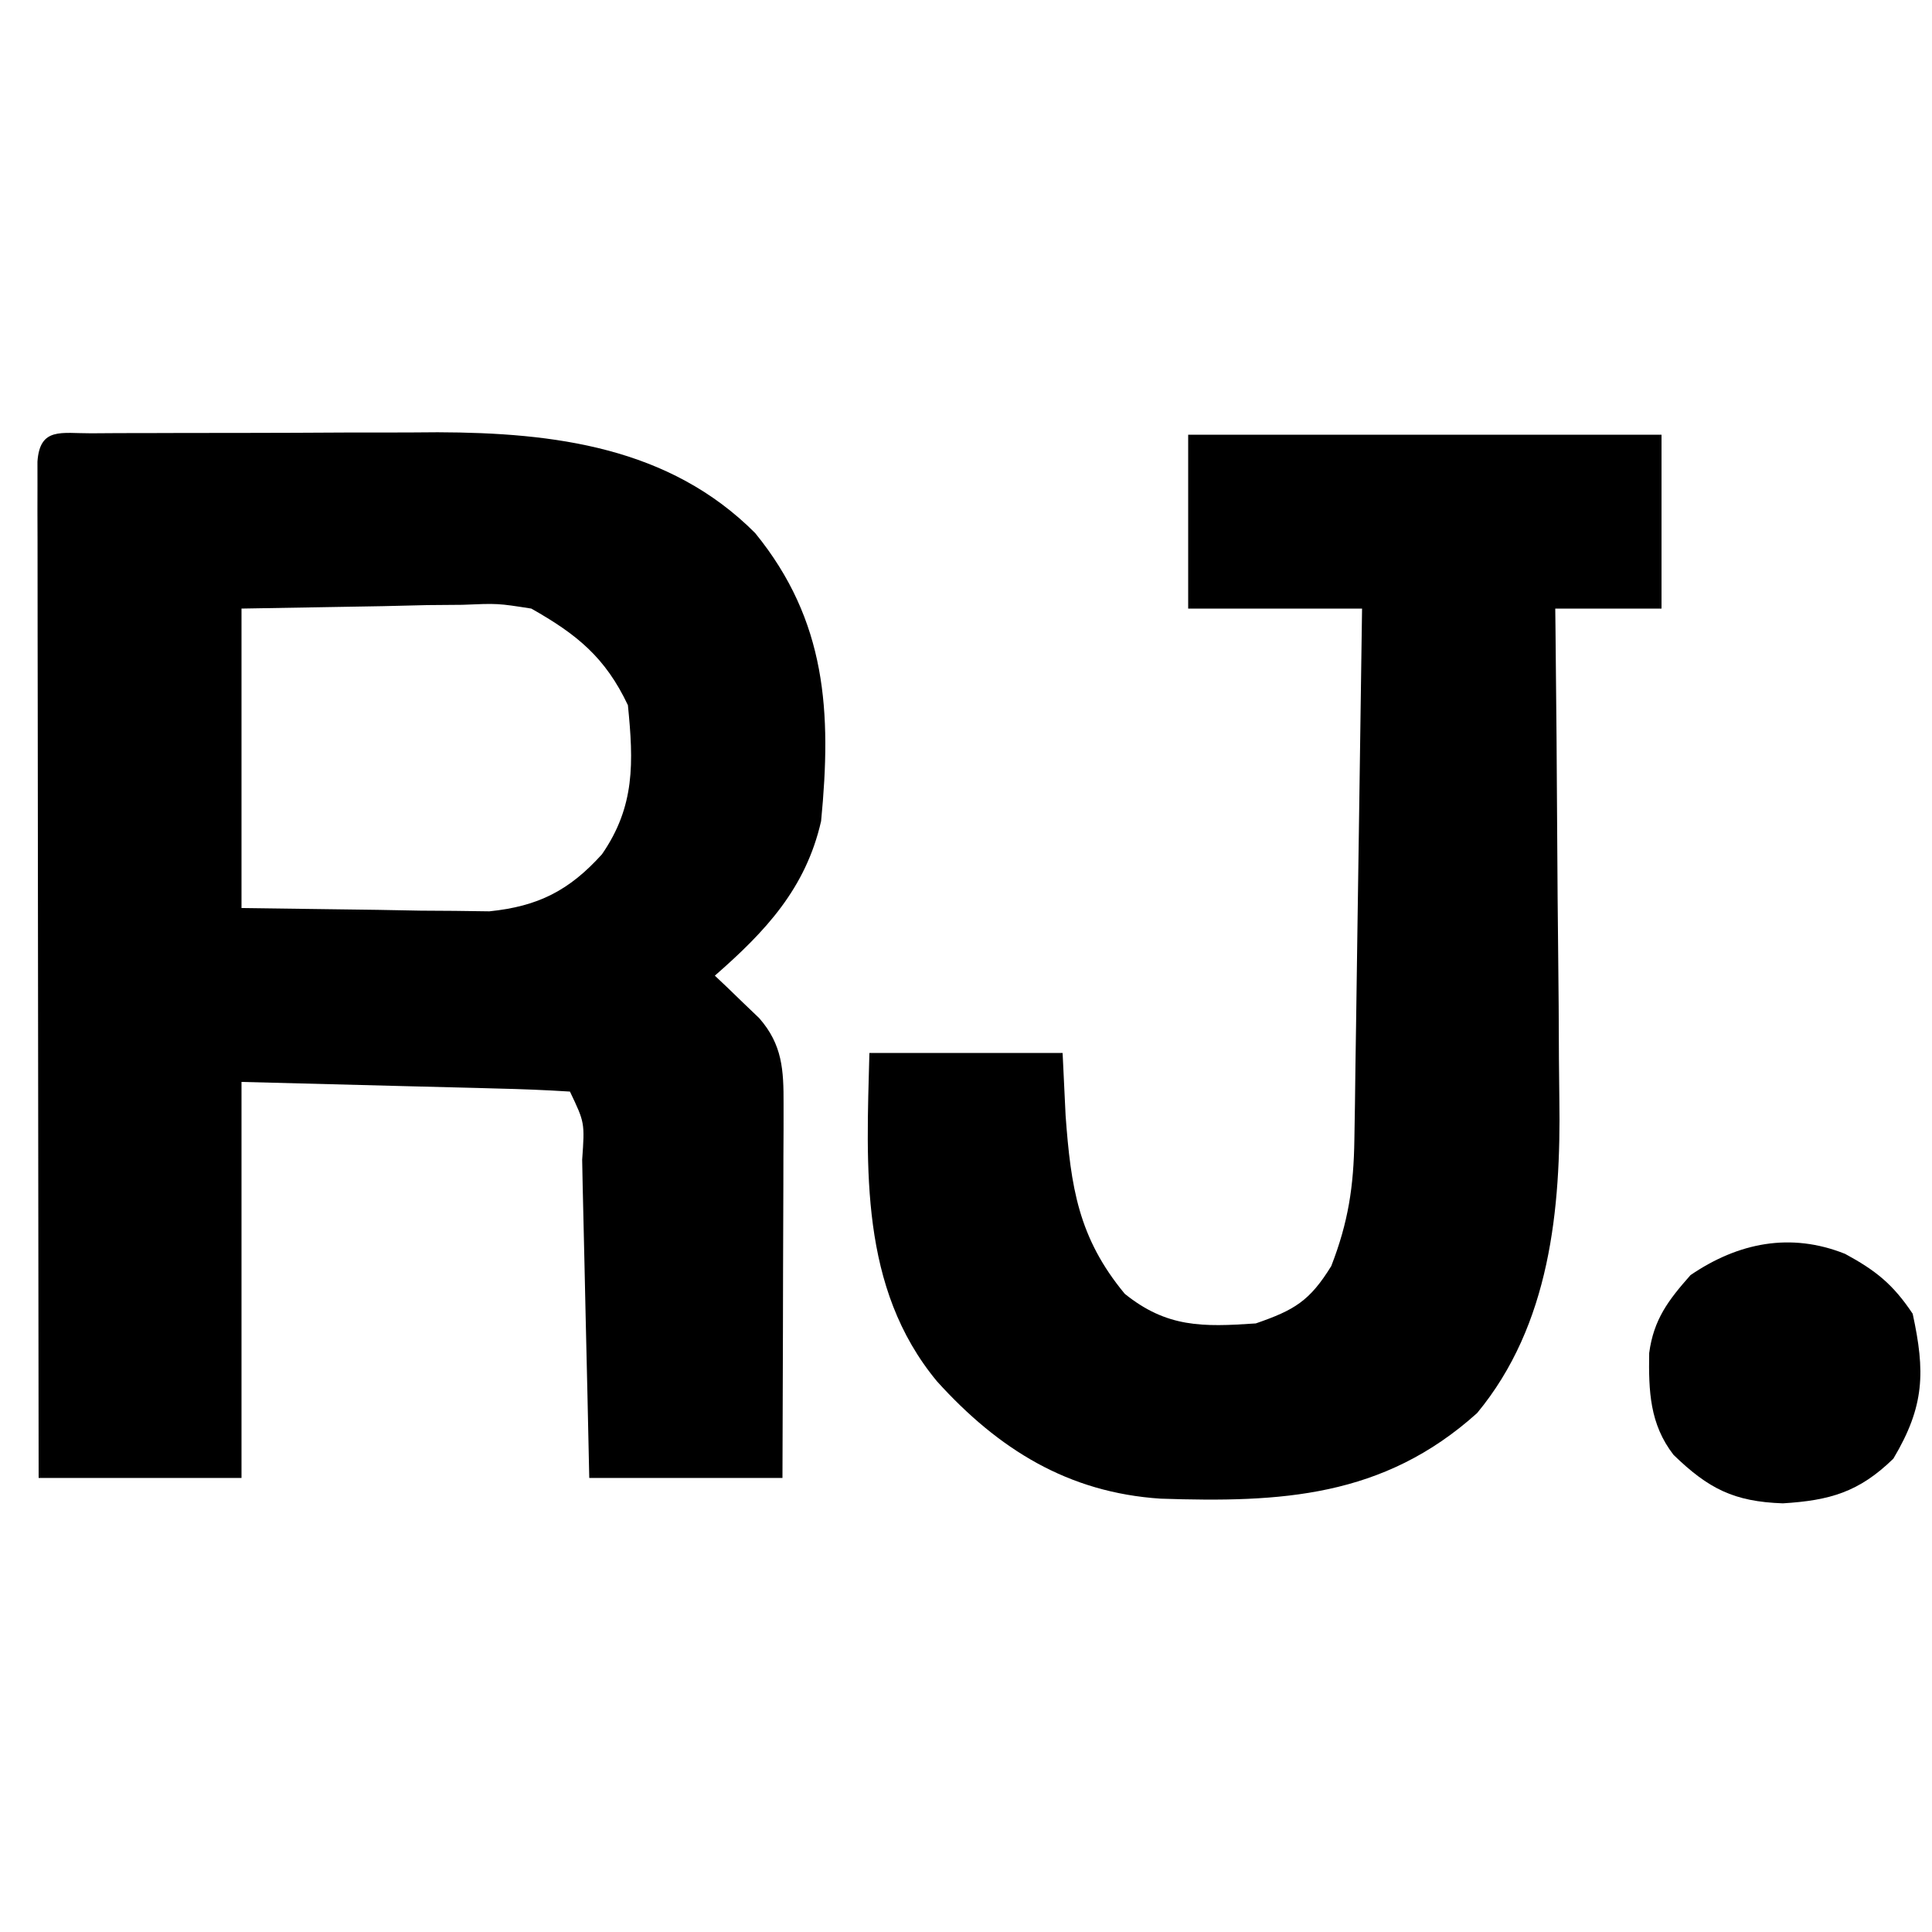
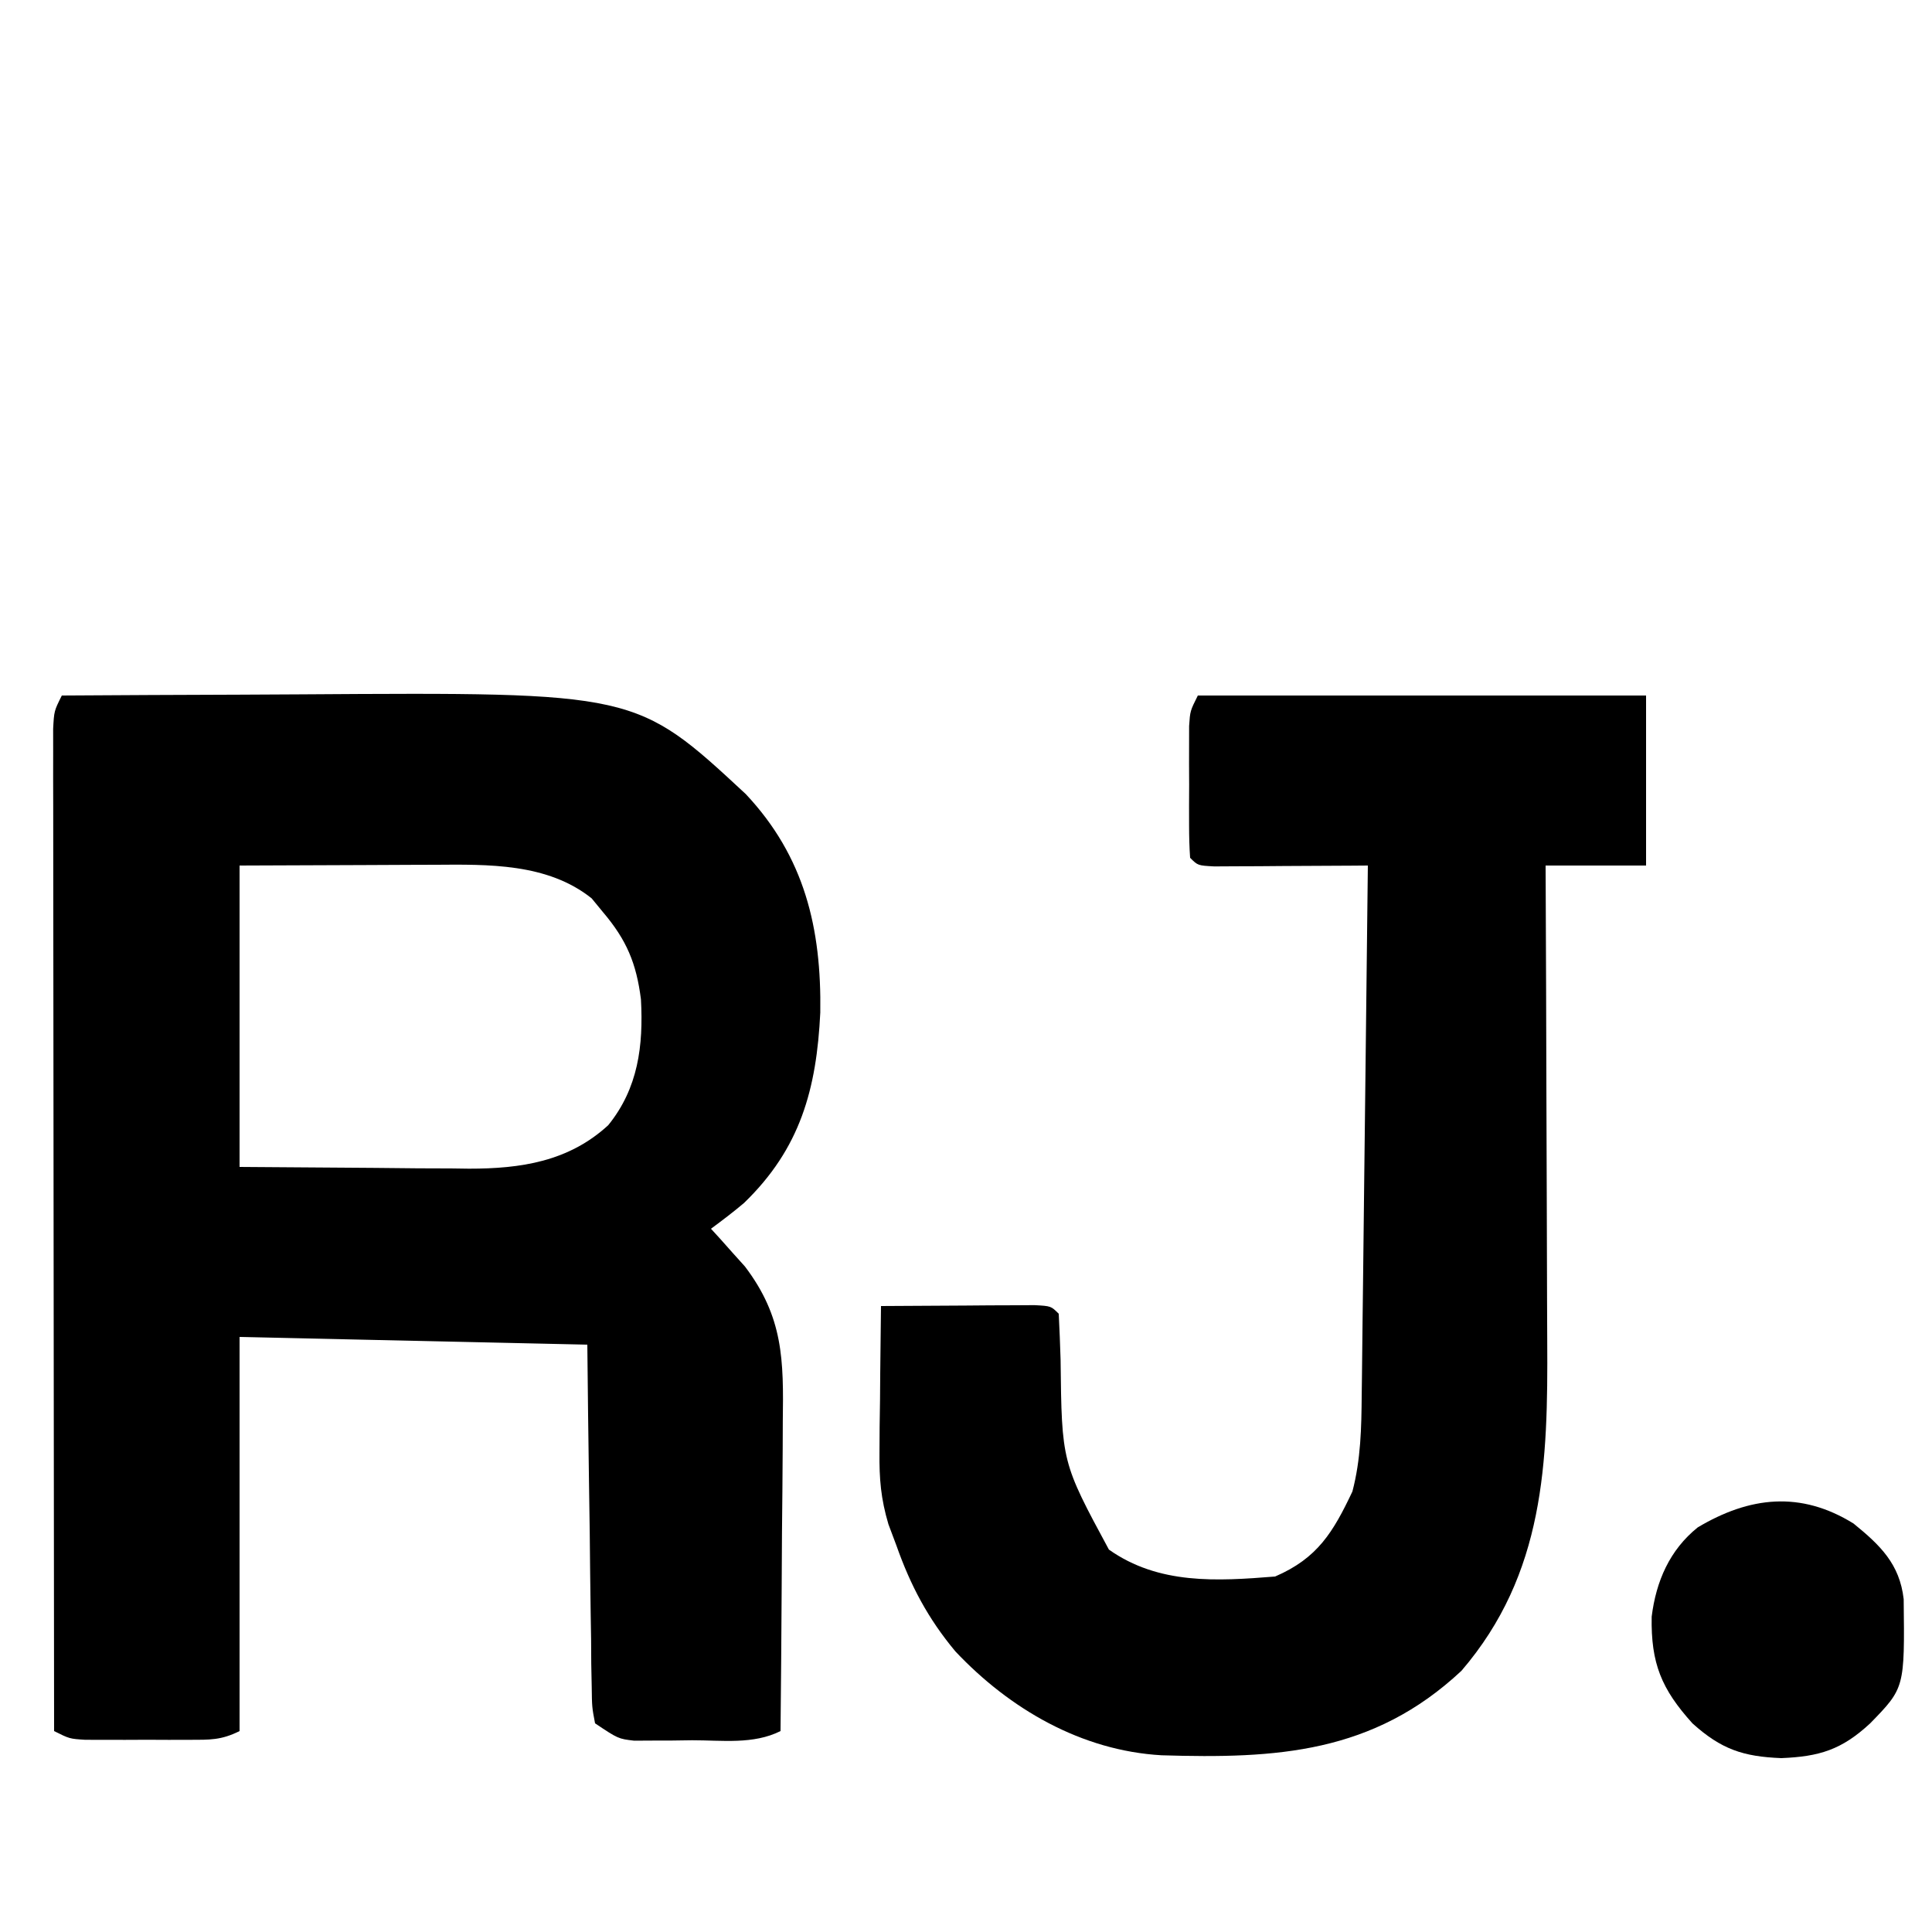
- <svg xmlns="http://www.w3.org/2000/svg" version="1.1" width="200" height="200">
-   <path d="M0 0 C1.418 -0.01 1.418 -0.01 2.865 -0.019 C3.897 -0.02 4.929 -0.022 5.993 -0.023 C7.053 -0.026 8.113 -0.029 9.205 -0.033 C11.46 -0.038 13.715 -0.04 15.969 -0.04 C19.389 -0.042 22.808 -0.06 26.227 -0.079 C28.42 -0.082 30.612 -0.084 32.805 -0.085 C33.817 -0.092 34.829 -0.1 35.872 -0.107 C47.92 -0.069 59.854 1.412 68.739 10.329 C76.139 19.414 76.659 28.857 75.563 40.145 C73.978 47.103 69.833 51.541 64.563 56.145 C64.985 56.544 65.406 56.942 65.84 57.352 C66.388 57.882 66.936 58.412 67.5 58.958 C68.046 59.48 68.591 60.002 69.153 60.54 C71.57 63.292 71.687 65.934 71.677 69.433 C71.676 70.724 71.676 70.724 71.676 72.041 C71.671 72.966 71.666 73.891 71.661 74.844 C71.659 75.795 71.658 76.745 71.656 77.724 C71.651 80.76 71.638 83.796 71.625 86.833 C71.62 88.891 71.616 90.949 71.612 93.007 C71.602 98.053 71.582 103.099 71.563 108.145 C64.963 108.145 58.363 108.145 51.563 108.145 C51.502 105.342 51.442 102.538 51.379 99.649 C51.318 96.945 51.254 94.241 51.191 91.538 C51.147 89.653 51.106 87.768 51.066 85.883 C51.008 83.18 50.944 80.477 50.879 77.774 C50.863 76.926 50.846 76.078 50.829 75.205 C51.099 71.362 51.099 71.362 49.563 68.145 C47.044 67.985 44.549 67.886 42.028 67.829 C41.36 67.81 40.693 67.792 40.005 67.772 C37.504 67.704 35.002 67.644 32.5 67.583 C26.911 67.438 21.322 67.294 15.563 67.145 C15.563 80.675 15.563 94.205 15.563 108.145 C8.633 108.145 1.703 108.145 -5.437 108.145 C-5.46 94.211 -5.478 80.278 -5.489 66.344 C-5.494 59.875 -5.501 53.405 -5.512 46.936 C-5.523 40.699 -5.529 34.461 -5.532 28.224 C-5.534 25.838 -5.537 23.453 -5.543 21.067 C-5.55 17.738 -5.551 14.41 -5.551 11.081 C-5.554 10.084 -5.558 9.087 -5.561 8.06 C-5.56 7.158 -5.559 6.257 -5.557 5.328 C-5.558 4.54 -5.559 3.751 -5.56 2.939 C-5.313 -0.667 -3.087 0.014 0 0 Z M15.563 18.145 C15.563 28.375 15.563 38.605 15.563 49.145 C20.224 49.207 24.885 49.269 29.688 49.333 C31.147 49.36 32.607 49.387 34.11 49.416 C35.854 49.427 35.854 49.427 37.633 49.438 C38.817 49.454 40 49.47 41.22 49.486 C46.267 48.972 49.489 47.335 52.875 43.583 C56.31 38.622 56.157 34.065 55.563 28.145 C53.225 23.199 50.28 20.811 45.563 18.145 C42.092 17.6 42.092 17.6 38.415 17.755 C36.61 17.77 36.61 17.77 34.769 17.785 C33.257 17.821 31.745 17.858 30.188 17.895 C22.949 18.019 22.949 18.019 15.563 18.145 Z " fill="#000000" transform="translate(9.437012,44.85474)" />
-   <path d="M0 0 C16.17 0 32.34 0 49 0 C49 5.94 49 11.88 49 18 C45.37 18 41.74 18 38 18 C38.009 18.773 38.018 19.546 38.027 20.342 C38.108 27.681 38.168 35.021 38.207 42.36 C38.228 46.132 38.256 49.904 38.302 53.676 C38.346 57.326 38.369 60.976 38.38 64.627 C38.387 66.009 38.401 67.391 38.423 68.773 C38.596 80.17 37.471 92.154 29.91 101.281 C20.177 110.039 9.551 110.551 -2.851 110.141 C-12.431 109.514 -19.64 105.03 -26 98 C-34.048 88.295 -33.307 75.866 -33 64 C-26.4 64 -19.8 64 -13 64 C-12.897 66.145 -12.794 68.29 -12.688 70.5 C-12.146 77.854 -11.385 83.125 -6.562 88.938 C-2.217 92.435 1.471 92.381 7 92 C10.999 90.616 12.577 89.685 14.812 86.062 C16.575 81.518 17.135 77.836 17.205 72.946 C17.225 71.725 17.245 70.504 17.266 69.246 C17.282 67.933 17.299 66.619 17.316 65.266 C17.337 63.904 17.358 62.542 17.379 61.18 C17.434 57.603 17.484 54.025 17.532 50.448 C17.583 46.795 17.638 43.142 17.693 39.488 C17.801 32.326 17.902 25.163 18 18 C12.06 18 6.12 18 0 18 C0 12.06 0 6.12 0 0 Z " fill="#000000" transform="translate(123,45)" />
-   <path d="M0 0 C3.191 1.725 4.979 3.165 7.004 6.203 C8.304 12.202 8.26 15.741 5.004 21.203 C1.44 24.678 -1.592 25.529 -6.434 25.828 C-11.511 25.655 -14.147 24.303 -17.754 20.809 C-20.221 17.619 -20.338 14.193 -20.273 10.266 C-19.804 6.778 -18.29 4.799 -15.996 2.203 C-11.05 -1.169 -5.625 -2.245 0 0 Z " fill="#000000" transform="translate(190.9961,129.7969)" />
+ <svg xmlns="http://www.w3.org/2000/svg" version="1.1" width="250" height="250">
+   <path d="M0 0 C7.701 -0.051 15.401 -0.086 23.102 -0.11 C25.715 -0.12 28.329 -0.133 30.943 -0.151 C74.302 -0.433 74.302 -0.433 88.5 12.75 C96.126 20.866 98.306 30.142 98.145 41.031 C97.663 50.924 95.571 58.618 88.273 65.668 C86.894 66.835 85.453 67.927 84 69 C84.398 69.436 84.797 69.871 85.207 70.32 C85.737 70.916 86.267 71.511 86.812 72.125 C87.335 72.705 87.857 73.285 88.395 73.883 C93.378 80.454 93.405 85.988 93.293 93.961 C93.289 95.107 93.284 96.252 93.28 97.433 C93.263 101.08 93.226 104.728 93.188 108.375 C93.172 110.853 93.159 113.331 93.146 115.809 C93.113 121.873 93.063 127.936 93 134 C89.478 135.761 85.441 135.185 81.562 135.188 C80.69 135.2 79.818 135.212 78.92 135.225 C77.662 135.228 77.662 135.228 76.379 135.23 C75.611 135.235 74.844 135.239 74.053 135.243 C72 135 72 135 69 133 C68.601 130.899 68.601 130.899 68.568 128.275 C68.548 127.294 68.528 126.313 68.508 125.303 C68.501 124.241 68.495 123.18 68.488 122.086 C68.47 121.001 68.452 119.916 68.434 118.799 C68.38 115.324 68.346 111.85 68.312 108.375 C68.279 106.023 68.245 103.672 68.209 101.32 C68.121 95.547 68.061 89.774 68 84 C53.15 83.67 38.3 83.34 23 83 C23 99.83 23 116.66 23 134 C20.624 135.188 19.149 135.129 16.5 135.133 C15.17 135.135 15.17 135.135 13.812 135.137 C12.884 135.133 11.956 135.129 11 135.125 C10.072 135.129 9.144 135.133 8.188 135.137 C7.301 135.135 6.414 135.134 5.5 135.133 C4.685 135.132 3.871 135.131 3.031 135.129 C1 135 1 135 -1 134 C-1.023 116.824 -1.041 99.648 -1.052 82.472 C-1.057 74.497 -1.064 66.522 -1.075 58.547 C-1.085 51.598 -1.092 44.649 -1.094 37.701 C-1.095 34.019 -1.098 30.338 -1.106 26.657 C-1.114 22.553 -1.114 18.449 -1.114 14.344 C-1.119 12.504 -1.119 12.504 -1.124 10.626 C-1.123 9.512 -1.122 8.399 -1.12 7.252 C-1.121 6.28 -1.122 5.309 -1.123 4.308 C-1 2 -1 2 0 0 Z M23 22 C23 34.87 23 47.74 23 61 C28.796 61.041 34.591 61.083 40.562 61.125 C42.378 61.143 44.194 61.161 46.065 61.18 C47.524 61.186 48.983 61.191 50.441 61.195 C51.554 61.211 51.554 61.211 52.688 61.226 C59.382 61.229 65.577 60.315 70.707 55.598 C74.587 50.803 75.264 45.314 74.938 39.312 C74.344 34.648 73.093 31.639 70 28 C69.526 27.422 69.051 26.845 68.562 26.25 C62.852 21.681 55.158 21.85 48.195 21.902 C47.231 21.904 47.231 21.904 46.248 21.905 C43.874 21.911 41.499 21.925 39.125 21.938 C31.143 21.968 31.143 21.968 23 22 Z " fill="#000000" transform="translate(8,90)" />
+   <path d="M0 0 C19.14 0 38.28 0 58 0 C58 7.26 58 14.52 58 22 C53.71 22 49.42 22 45 22 C45.004 22.938 45.009 23.876 45.013 24.842 C45.054 33.727 45.084 42.612 45.104 51.497 C45.114 56.064 45.128 60.63 45.151 65.197 C45.173 69.612 45.185 74.028 45.19 78.443 C45.193 80.119 45.201 81.795 45.211 83.471 C45.31 99.216 44.895 113.632 34.113 126.199 C22.668 136.902 10.167 137.585 -4.688 137.132 C-15.055 136.541 -24.346 131.146 -31.375 123.688 C-34.903 119.462 -37.177 115.172 -39 110 C-39.513 108.633 -39.513 108.633 -40.037 107.239 C-41.017 103.943 -41.231 101.37 -41.195 97.945 C-41.189 96.837 -41.182 95.728 -41.176 94.586 C-41.159 93.444 -41.142 92.302 -41.125 91.125 C-41.116 89.96 -41.107 88.794 -41.098 87.594 C-41.074 84.729 -41.041 81.865 -41 79 C-37.354 78.971 -33.708 78.953 -30.062 78.938 C-28.501 78.925 -28.501 78.925 -26.908 78.912 C-25.424 78.907 -25.424 78.907 -23.91 78.902 C-22.994 78.897 -22.077 78.892 -21.133 78.886 C-19 79 -19 79 -18 80 C-17.905 81.976 -17.816 83.953 -17.761 85.931 C-17.611 99.21 -17.611 99.21 -11.508 110.516 C-5.066 115.066 2.461 114.607 10 114 C15.508 111.626 17.516 108.244 20 103 C21.095 98.84 21.17 94.731 21.205 90.456 C21.215 89.714 21.225 88.972 21.235 88.207 C21.267 85.767 21.292 83.327 21.316 80.887 C21.337 79.19 21.358 77.493 21.379 75.796 C21.434 71.34 21.484 66.883 21.532 62.426 C21.583 57.874 21.638 53.323 21.693 48.771 C21.801 39.848 21.902 30.924 22 22 C21.339 22.005 20.678 22.01 19.996 22.016 C17.018 22.037 14.04 22.05 11.062 22.062 C9.501 22.075 9.501 22.075 7.908 22.088 C6.424 22.093 6.424 22.093 4.91 22.098 C3.535 22.106 3.535 22.106 2.133 22.114 C0 22 0 22 -1 21 C-1.099 19.608 -1.131 18.212 -1.133 16.816 C-1.134 15.971 -1.135 15.126 -1.137 14.256 C-1.133 13.367 -1.129 12.478 -1.125 11.562 C-1.131 10.235 -1.131 10.235 -1.137 8.881 C-1.135 8.035 -1.134 7.188 -1.133 6.316 C-1.132 5.537 -1.131 4.758 -1.129 3.955 C-1 2 -1 2 0 0 Z " fill="#000000" transform="translate(155,90)" />
+   <path d="M0 0 C3.464 2.817 5.967 5.239 6.488 9.781 C6.621 21.269 6.621 21.269 2.152 25.855 C-1.548 29.285 -4.427 30.155 -9.348 30.355 C-14.266 30.162 -17.113 29.226 -20.848 25.855 C-24.848 21.422 -26.233 18.097 -26.121 12.047 C-25.55 7.47 -23.801 3.428 -20.164 0.5 C-13.442 -3.504 -6.854 -4.246 0 0 Z " fill="#000000" transform="translate(239.8477,197.1445)" />
</svg>
